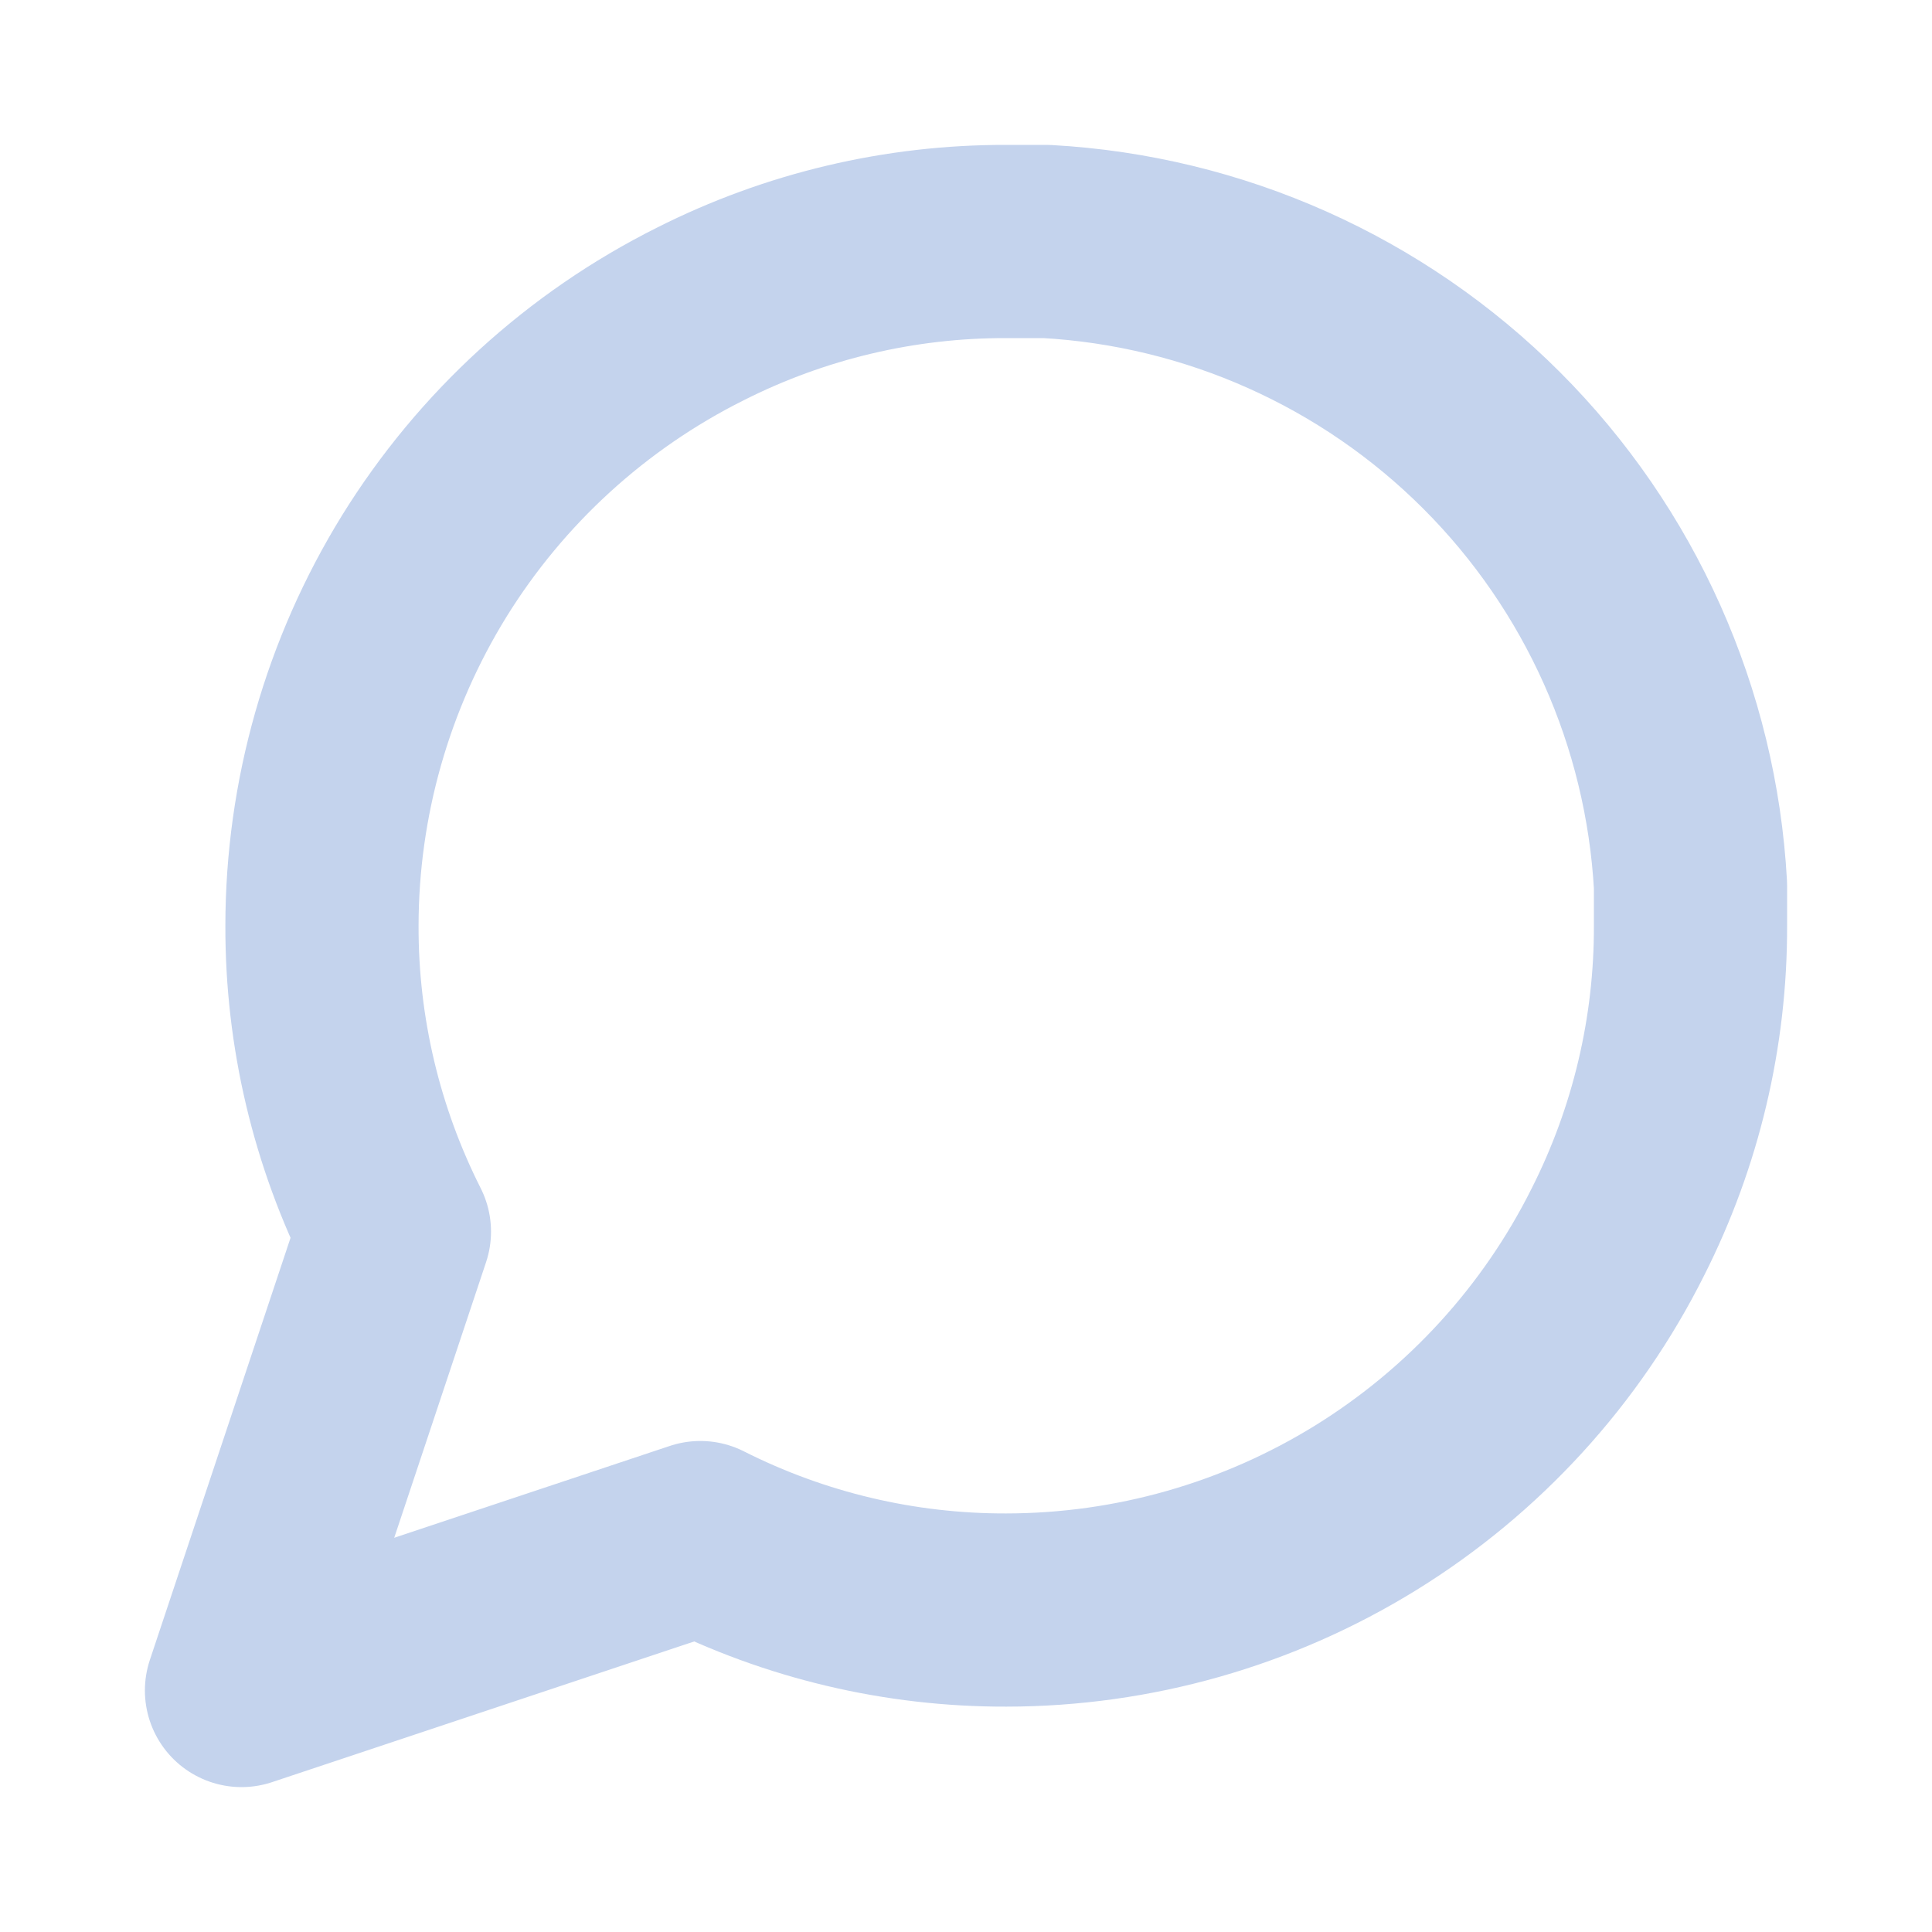
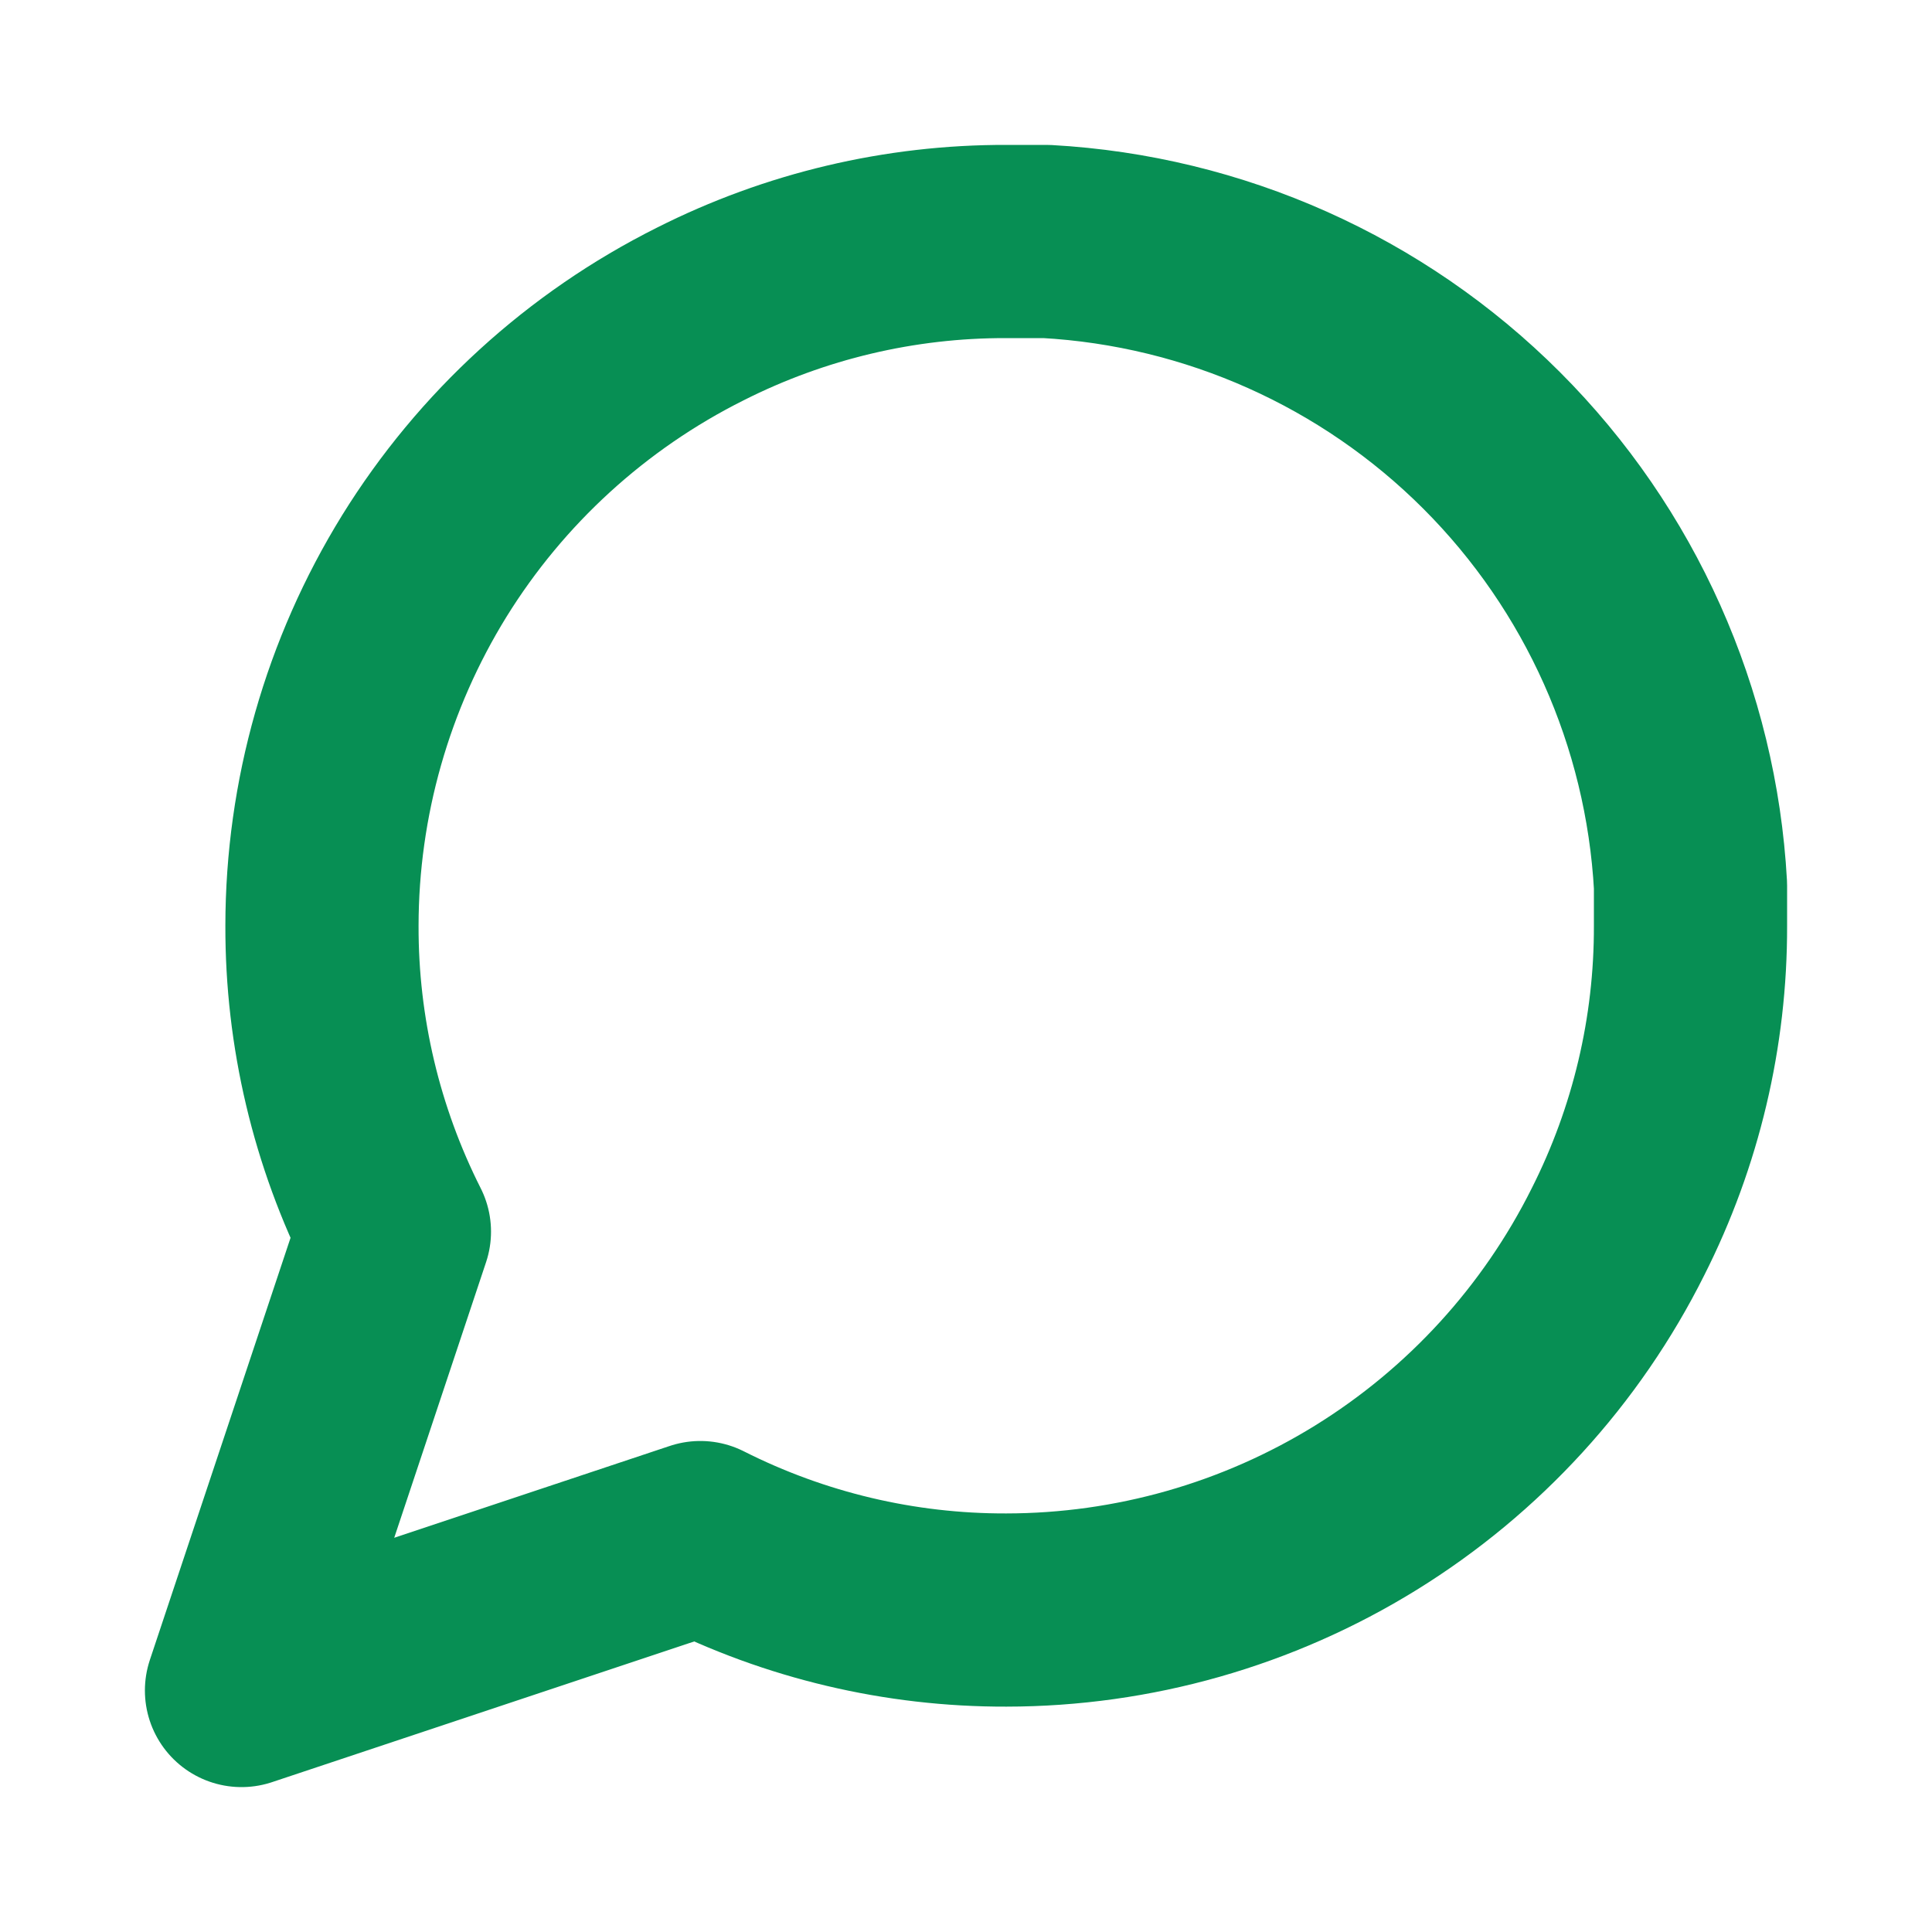
<svg xmlns="http://www.w3.org/2000/svg" width="20" height="20" viewBox="0 0 20 20" fill="none">
  <g id="tool">
-     <path id="Vector" d="M17.5 9.583C17.503 10.683 17.246 11.768 16.75 12.75C16.162 13.927 15.258 14.916 14.139 15.608C13.021 16.299 11.732 16.666 10.417 16.667C9.317 16.67 8.232 16.413 7.25 15.917L2.5 17.5L4.083 12.75C3.587 11.768 3.33 10.683 3.333 9.583C3.334 8.268 3.701 6.979 4.392 5.86C5.084 4.742 6.074 3.838 7.25 3.25C8.232 2.754 9.317 2.497 10.417 2.5H10.833C12.57 2.596 14.211 3.329 15.441 4.559C16.671 5.789 17.404 7.43 17.5 9.167V9.583Z" stroke="#C4D3ED" stroke-width="2" stroke-linecap="round" stroke-linejoin="round" />
+     <path id="Vector" d="M17.5 9.583C17.503 10.683 17.246 11.768 16.75 12.75C16.162 13.927 15.258 14.916 14.139 15.608C13.021 16.299 11.732 16.666 10.417 16.667C9.317 16.67 8.232 16.413 7.25 15.917L2.5 17.5L4.083 12.75C3.587 11.768 3.33 10.683 3.333 9.583C3.334 8.268 3.701 6.979 4.392 5.86C5.084 4.742 6.074 3.838 7.25 3.25C8.232 2.754 9.317 2.497 10.417 2.5H10.833C12.57 2.596 14.211 3.329 15.441 4.559C16.671 5.789 17.404 7.43 17.5 9.167V9.583Z" stroke="#078f54" stroke-width="2" stroke-linecap="round" stroke-linejoin="round" />
  </g>
</svg>
